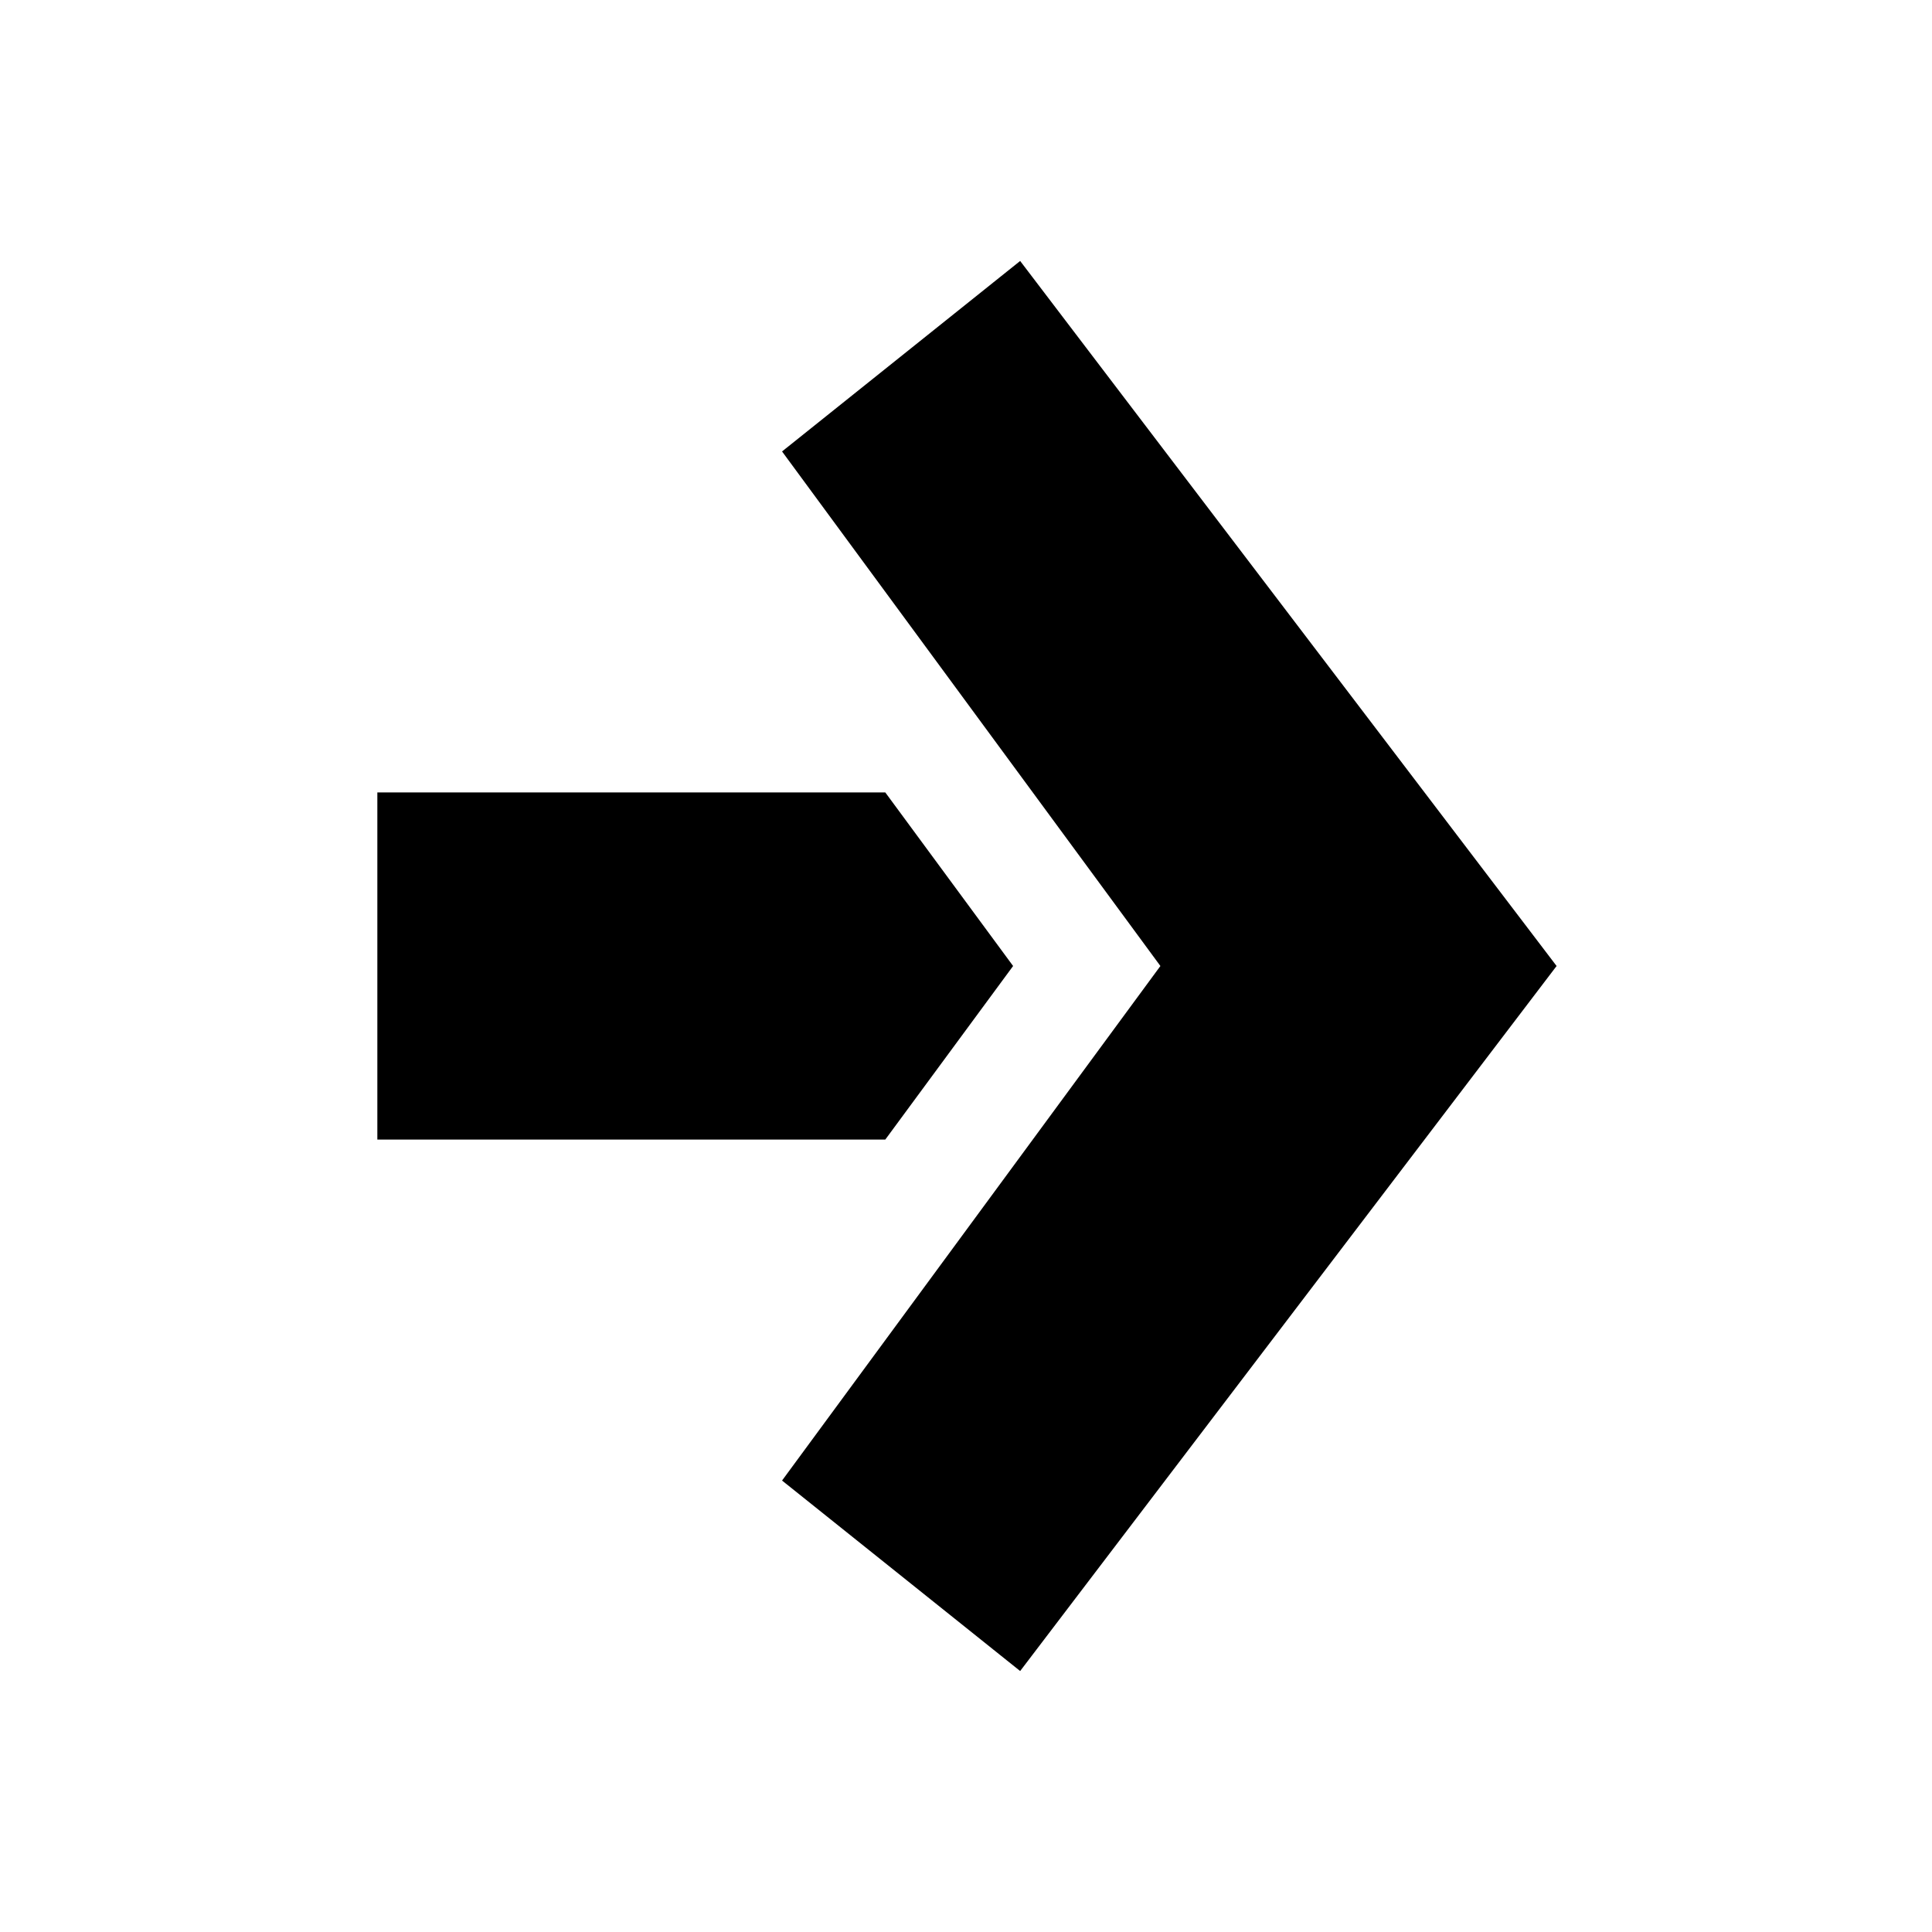
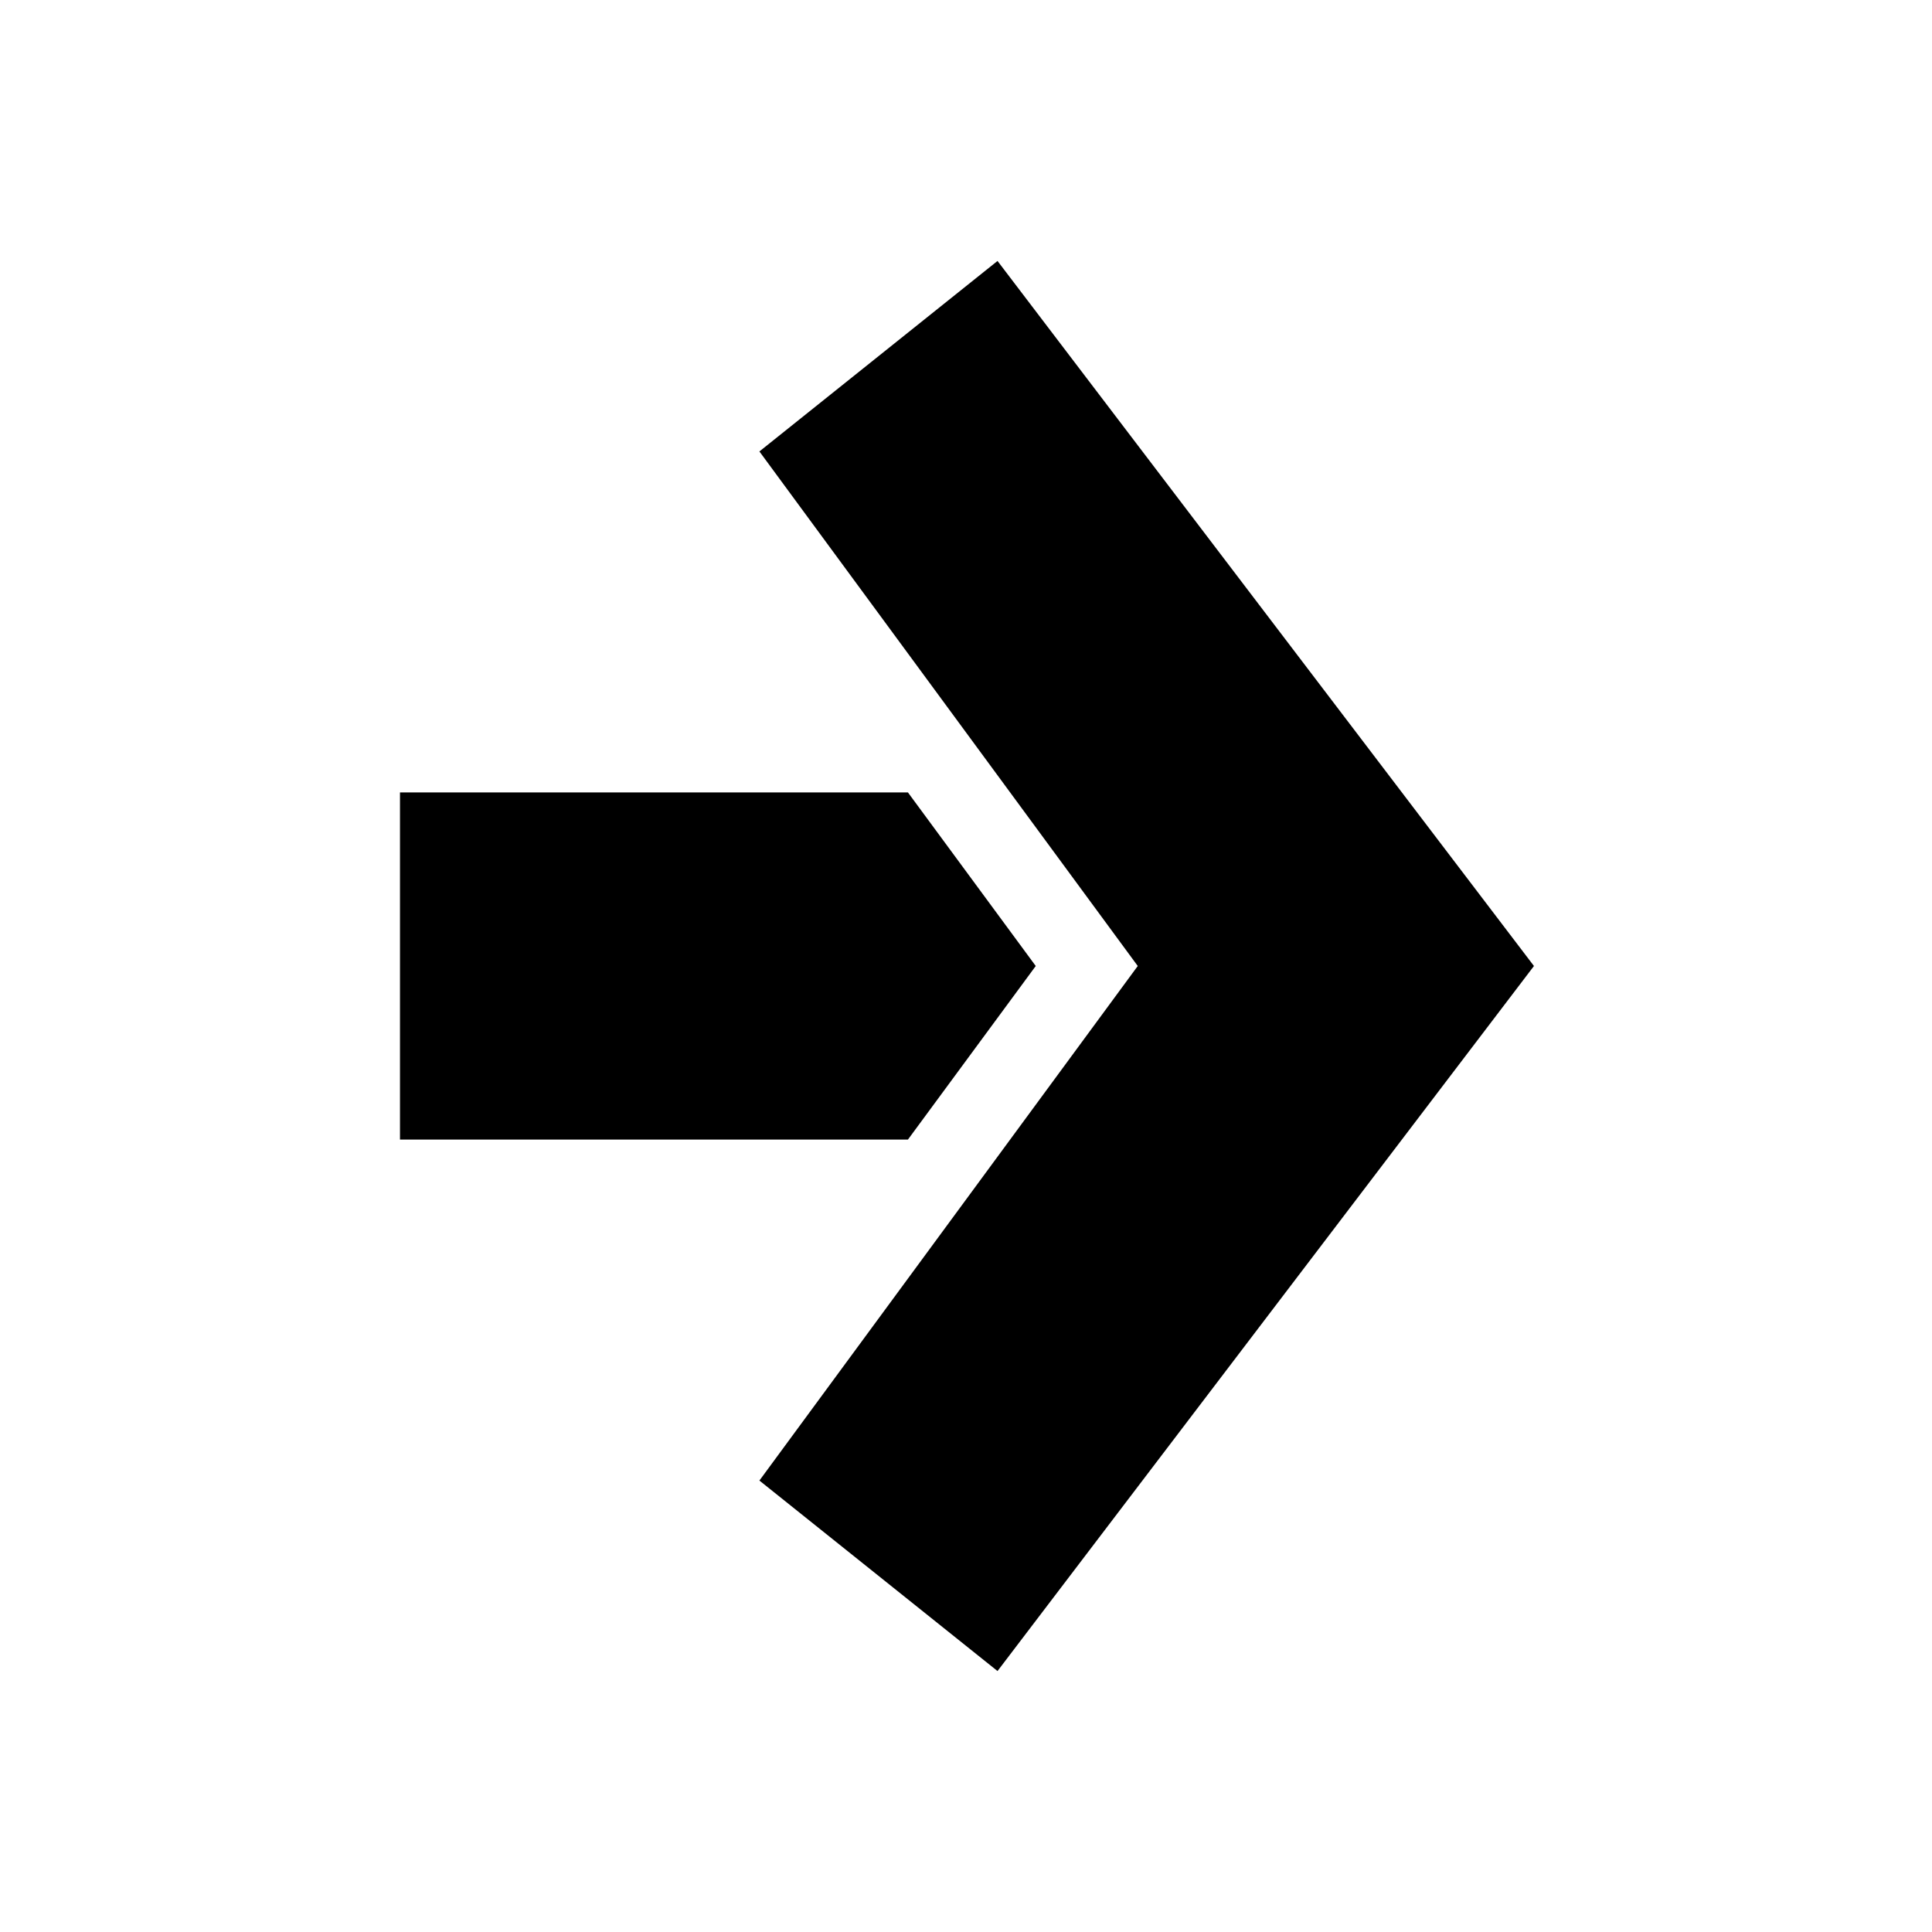
<svg xmlns="http://www.w3.org/2000/svg" id="right-arrow" width="128" height="128" viewBox="0 0 128 128">
  <defs>
    <style>
      .cls-1 {
        stroke: #000;
        stroke-width: 1px;
        fill-rule: evenodd;
      }
    </style>
  </defs>
-   <path id="ArrowPoint" class="cls-1" d="M617,227l-15-12,25-34-25-34,15-12,35,46Z" transform="translate(-549.5 -117)" />
-   <path id="ArrowStem" class="cls-1" d="M616,181L607.9,192H575V170H607.9Z" transform="translate(-549.5 -117)" />
+   <path id="ArrowPoint" class="cls-1" d="M617,227l-15-12,25-34-25-34,15-12,35,46Z" transform="translate(-551 -117)" />
+   <path id="ArrowStem" class="cls-1" d="M619,181L610.9,192H578V170H610.9Z" transform="translate(-551 -117)" />
</svg>
